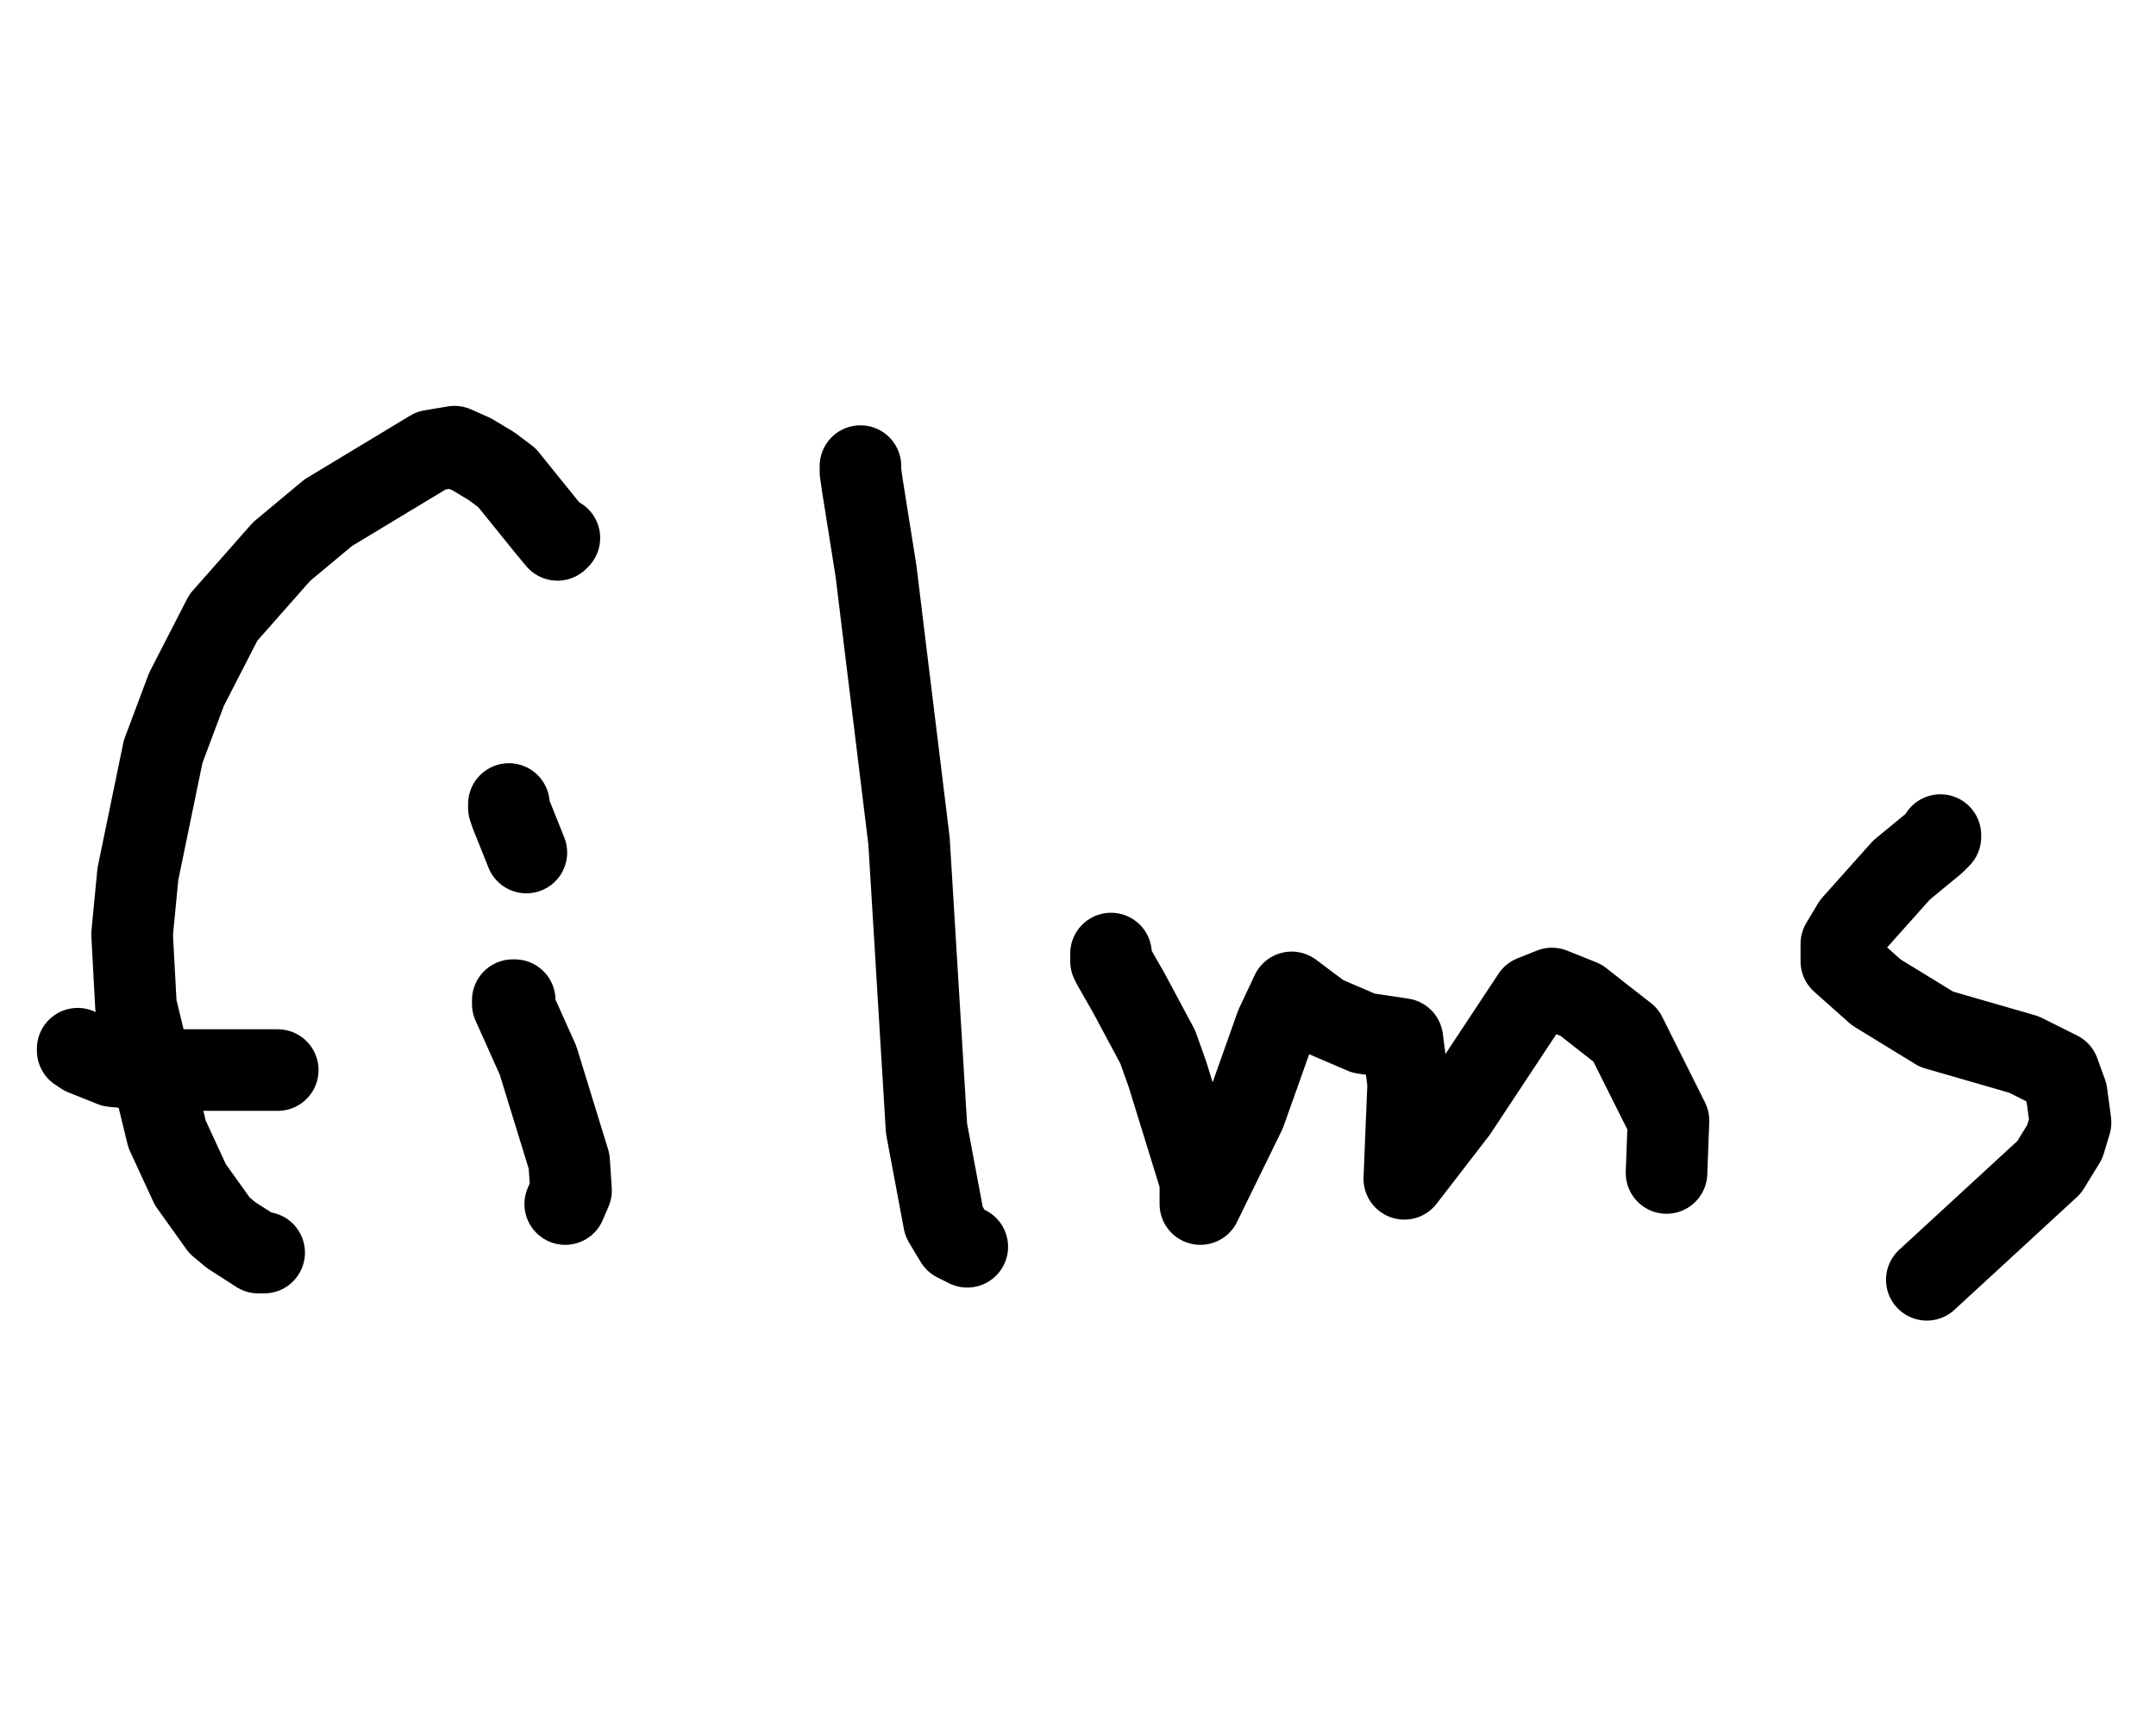
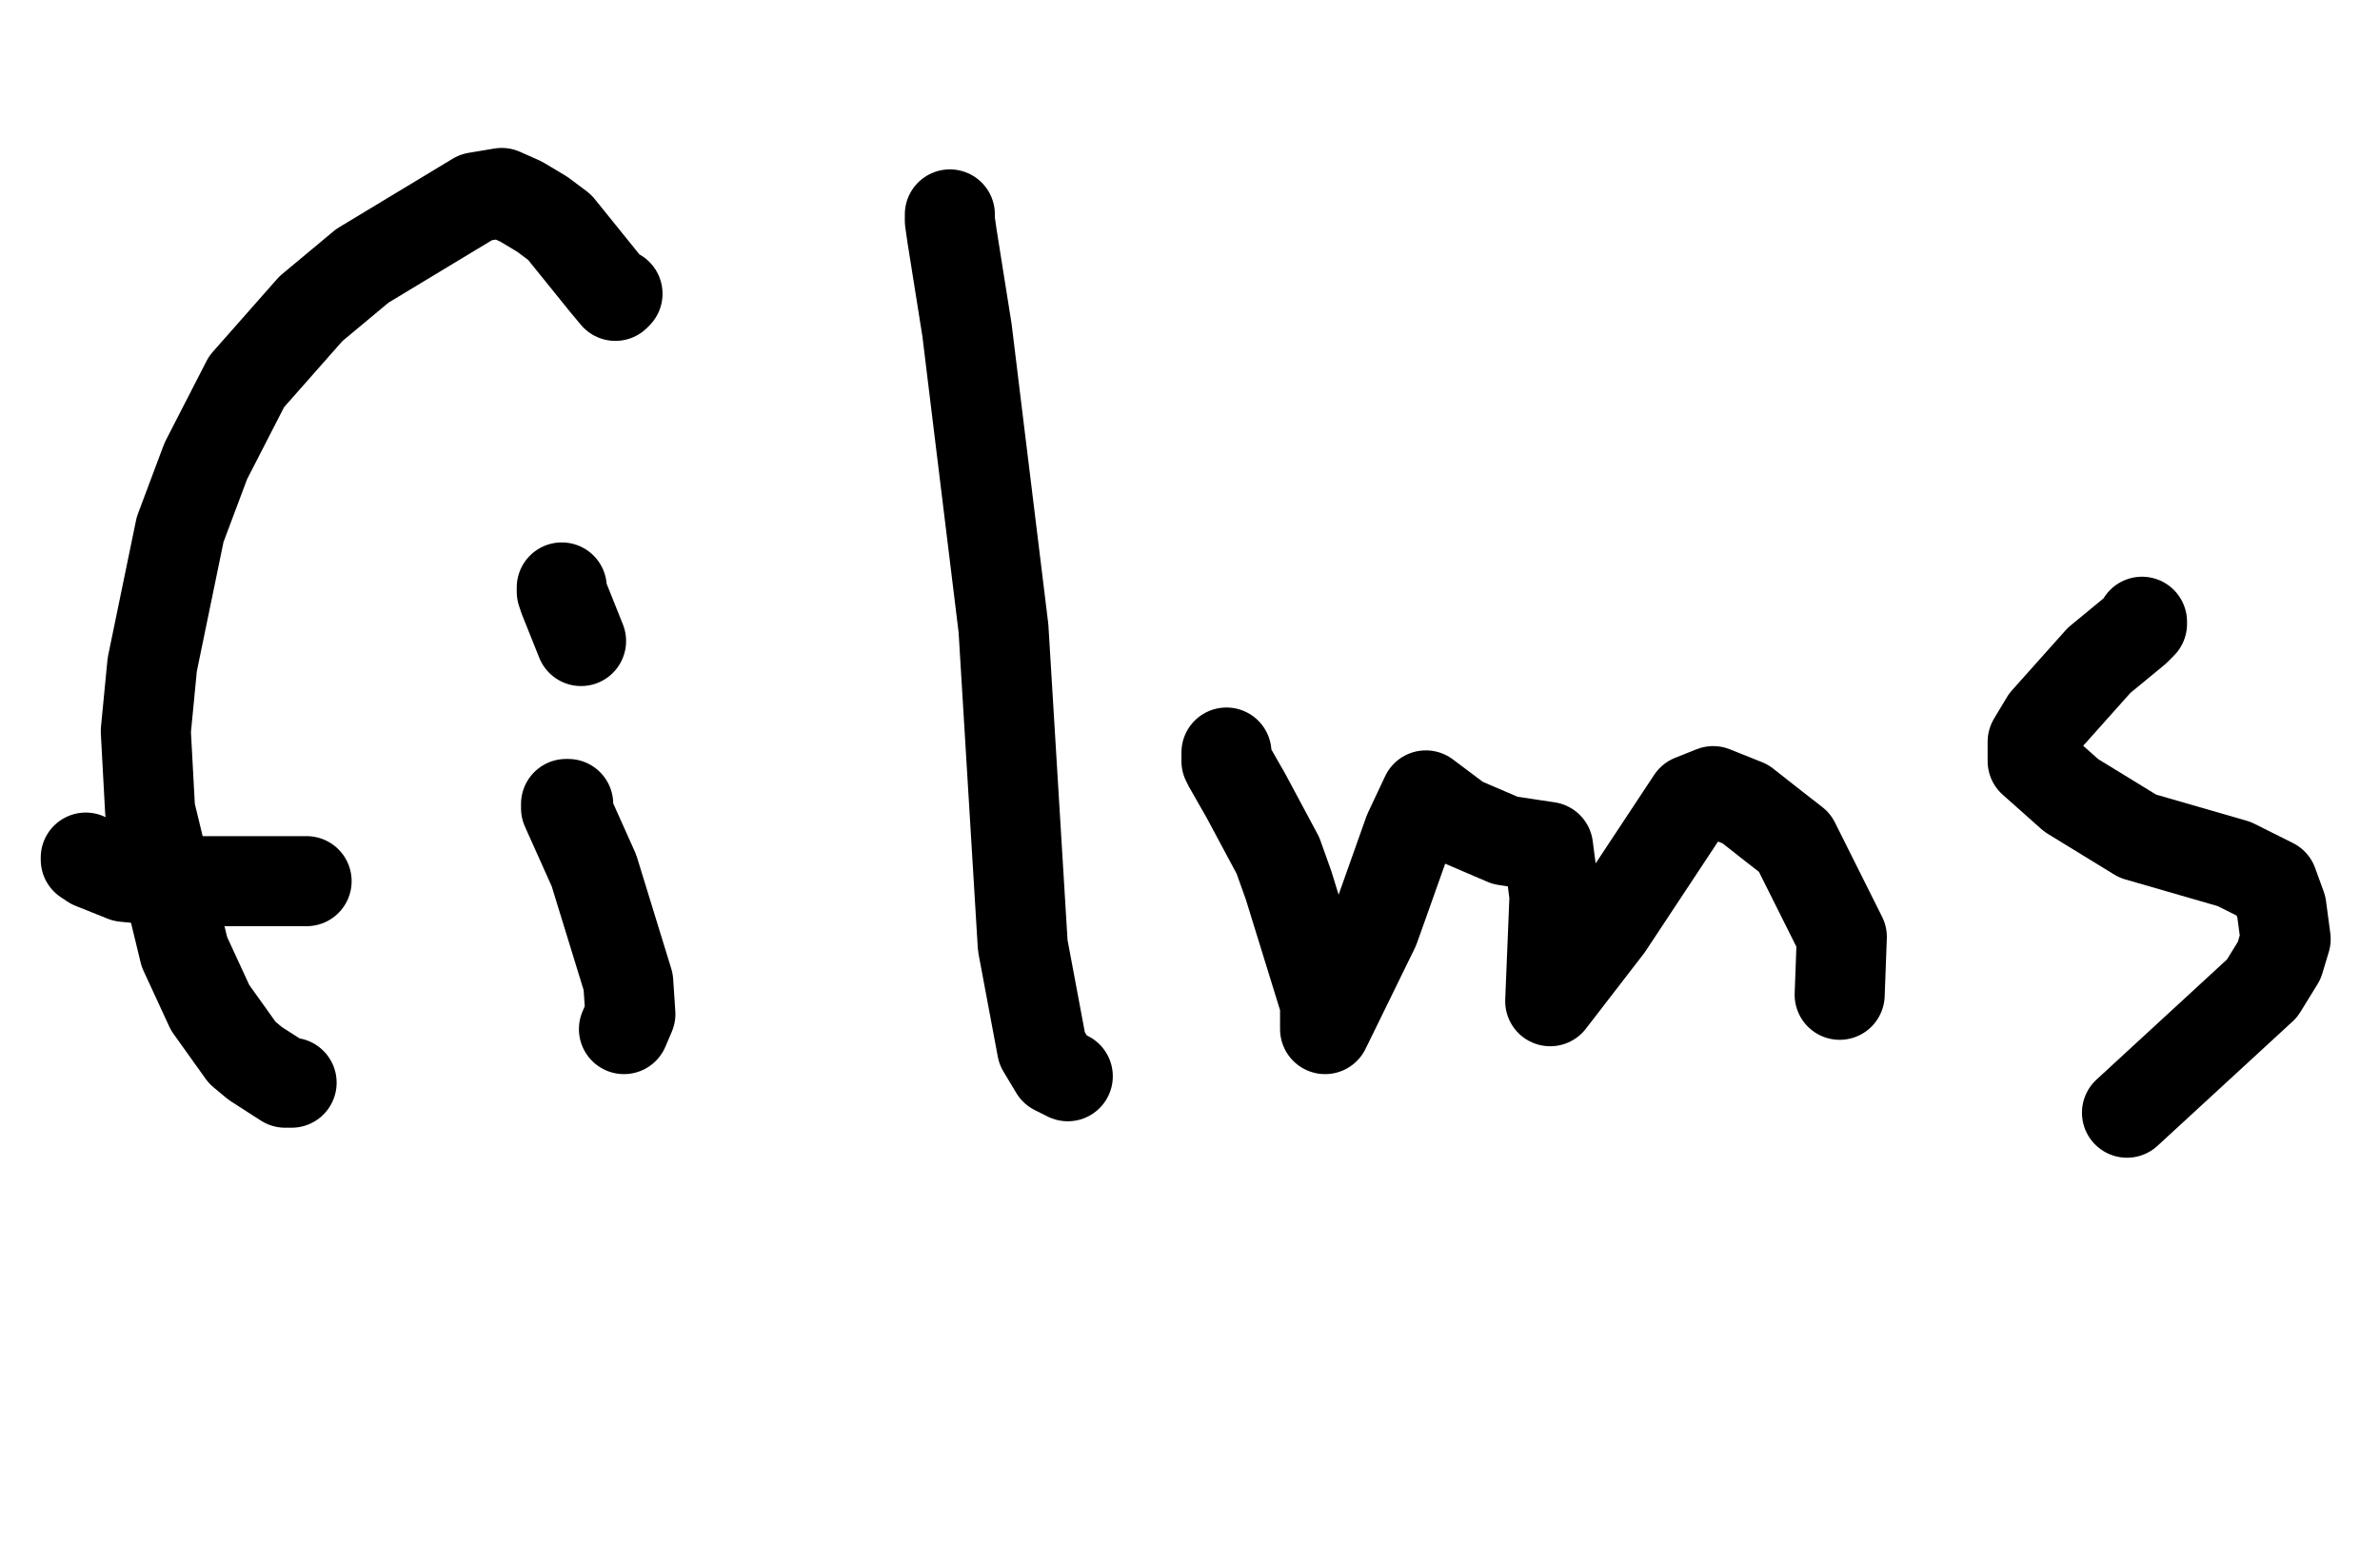
- <svg xmlns="http://www.w3.org/2000/svg" viewBox="0 0 111 88" width="111" height="88" fill="none" stroke="currentColor" stroke-width="4.2" stroke-linecap="round" stroke-linejoin="round">
-   <polyline points="4.0,54.0 4.0,54.1 4.3,54.3 5.8,54.9 7.8,55.1 14.3,55.1" />
-   <polyline points="28.8,27.7 28.7,27.8 28.2,27.2 26.1,24.6 25.3,24.0 24.3,23.4 23.4,23.0 22.2,23.2 16.9,26.4 14.5,28.4 11.5,31.8 9.6,35.5 8.4,38.7 7.1,45.0 6.8,48.1 7.0,51.8 8.6,58.4 9.8,61.0 11.3,63.1 11.9,63.6 13.3,64.5 13.6,64.5" />
-   <polyline points="26.2,41.4 26.2,41.4 26.2,41.5 26.2,41.6 26.3,41.9 27.1,43.9" />
-   <polyline points="26.5,51.5 26.4,51.5 26.4,51.5 26.4,51.5 26.4,51.7 27.7,54.6 29.3,59.8 29.4,61.3 29.1,62.0" />
-   <polyline points="44.3,24.0 44.3,24.1 44.3,24.3 44.4,25.0 45.1,29.4 45.6,33.5 46.8,43.3 47.7,58.1 48.6,62.9 49.2,63.9 49.8,64.2" />
-   <polyline points="57.2,49.1 57.2,49.2 57.2,49.5 57.3,49.7 58.1,51.1 59.6,53.9 60.1,55.3 61.8,60.8 61.8,62.0 64.1,57.3 64.6,55.9 65.7,52.8 66.5,51.1 68.1,52.3 70.2,53.2 72.2,53.5 72.5,55.8 72.3,60.7 75.0,57.2 78.9,51.3 79.9,50.9 81.4,51.5 82.8,52.6 83.7,53.3 85.9,57.7 85.8,60.4" />
-   <polyline points="99.9,43.0 99.9,43.0 99.9,43.1 99.8,43.2 99.8,43.2 99.6,43.4 97.9,44.8 95.4,47.6 94.8,48.6 94.8,49.5 96.6,51.1 99.7,53.0 104.2,54.3 106.0,55.2 106.4,56.3 106.6,57.8 106.3,58.8 105.5,60.1 99.2,65.9" />
+ <svg xmlns="http://www.w3.org/2000/svg" viewBox="0 0 111 72" width="111" height="72" fill="none" stroke="currentColor" stroke-width="4.2" stroke-linecap="round" stroke-linejoin="round">
+   <polyline points="4.0,40.0 4.0,40.1 4.3,40.3 5.8,40.9 7.8,41.1 14.3,41.1" />
+   <polyline points="28.8,13.7 28.7,13.8 28.2,13.2 26.1,10.6 25.3,10.0 24.3,9.4 23.4,9.0 22.2,9.2 16.9,12.4 14.5,14.4 11.5,17.8 9.6,21.5 8.4,24.7 7.1,31.0 6.8,34.1 7.0,37.8 8.6,44.4 9.8,47.0 11.3,49.1 11.9,49.6 13.3,50.5 13.6,50.5" />
+   <polyline points="26.2,27.4 26.2,27.4 26.2,27.5 26.2,27.6 26.3,27.9 27.1,29.9" />
+   <polyline points="26.5,37.5 26.4,37.5 26.4,37.5 26.4,37.5 26.4,37.7 27.7,40.6 29.3,45.8 29.4,47.3 29.1,48.0" />
+   <polyline points="44.3,10.0 44.3,10.1 44.3,10.3 44.4,11.0 45.1,15.4 45.6,19.5 46.8,29.3 47.7,44.1 48.6,48.9 49.2,49.9 49.8,50.2" />
+   <polyline points="57.2,35.1 57.2,35.2 57.2,35.5 57.3,35.7 58.1,37.1 59.6,39.9 60.1,41.3 61.8,46.8 61.8,48.0 64.1,43.3 64.6,41.9 65.7,38.8 66.5,37.1 68.1,38.3 70.2,39.2 72.2,39.5 72.5,41.8 72.3,46.7 75.0,43.2 78.9,37.3 79.9,36.9 81.4,37.5 82.8,38.6 83.7,39.3 85.9,43.7 85.8,46.4" />
+   <polyline points="99.9,29.0 99.9,29.0 99.9,29.1 99.8,29.2 99.8,29.2 99.6,29.4 97.9,30.8 95.4,33.6 94.8,34.6 94.8,35.5 96.6,37.1 99.7,39.0 104.2,40.3 106.0,41.2 106.4,42.3 106.6,43.8 106.3,44.8 105.5,46.1 99.2,51.9" />
</svg>
